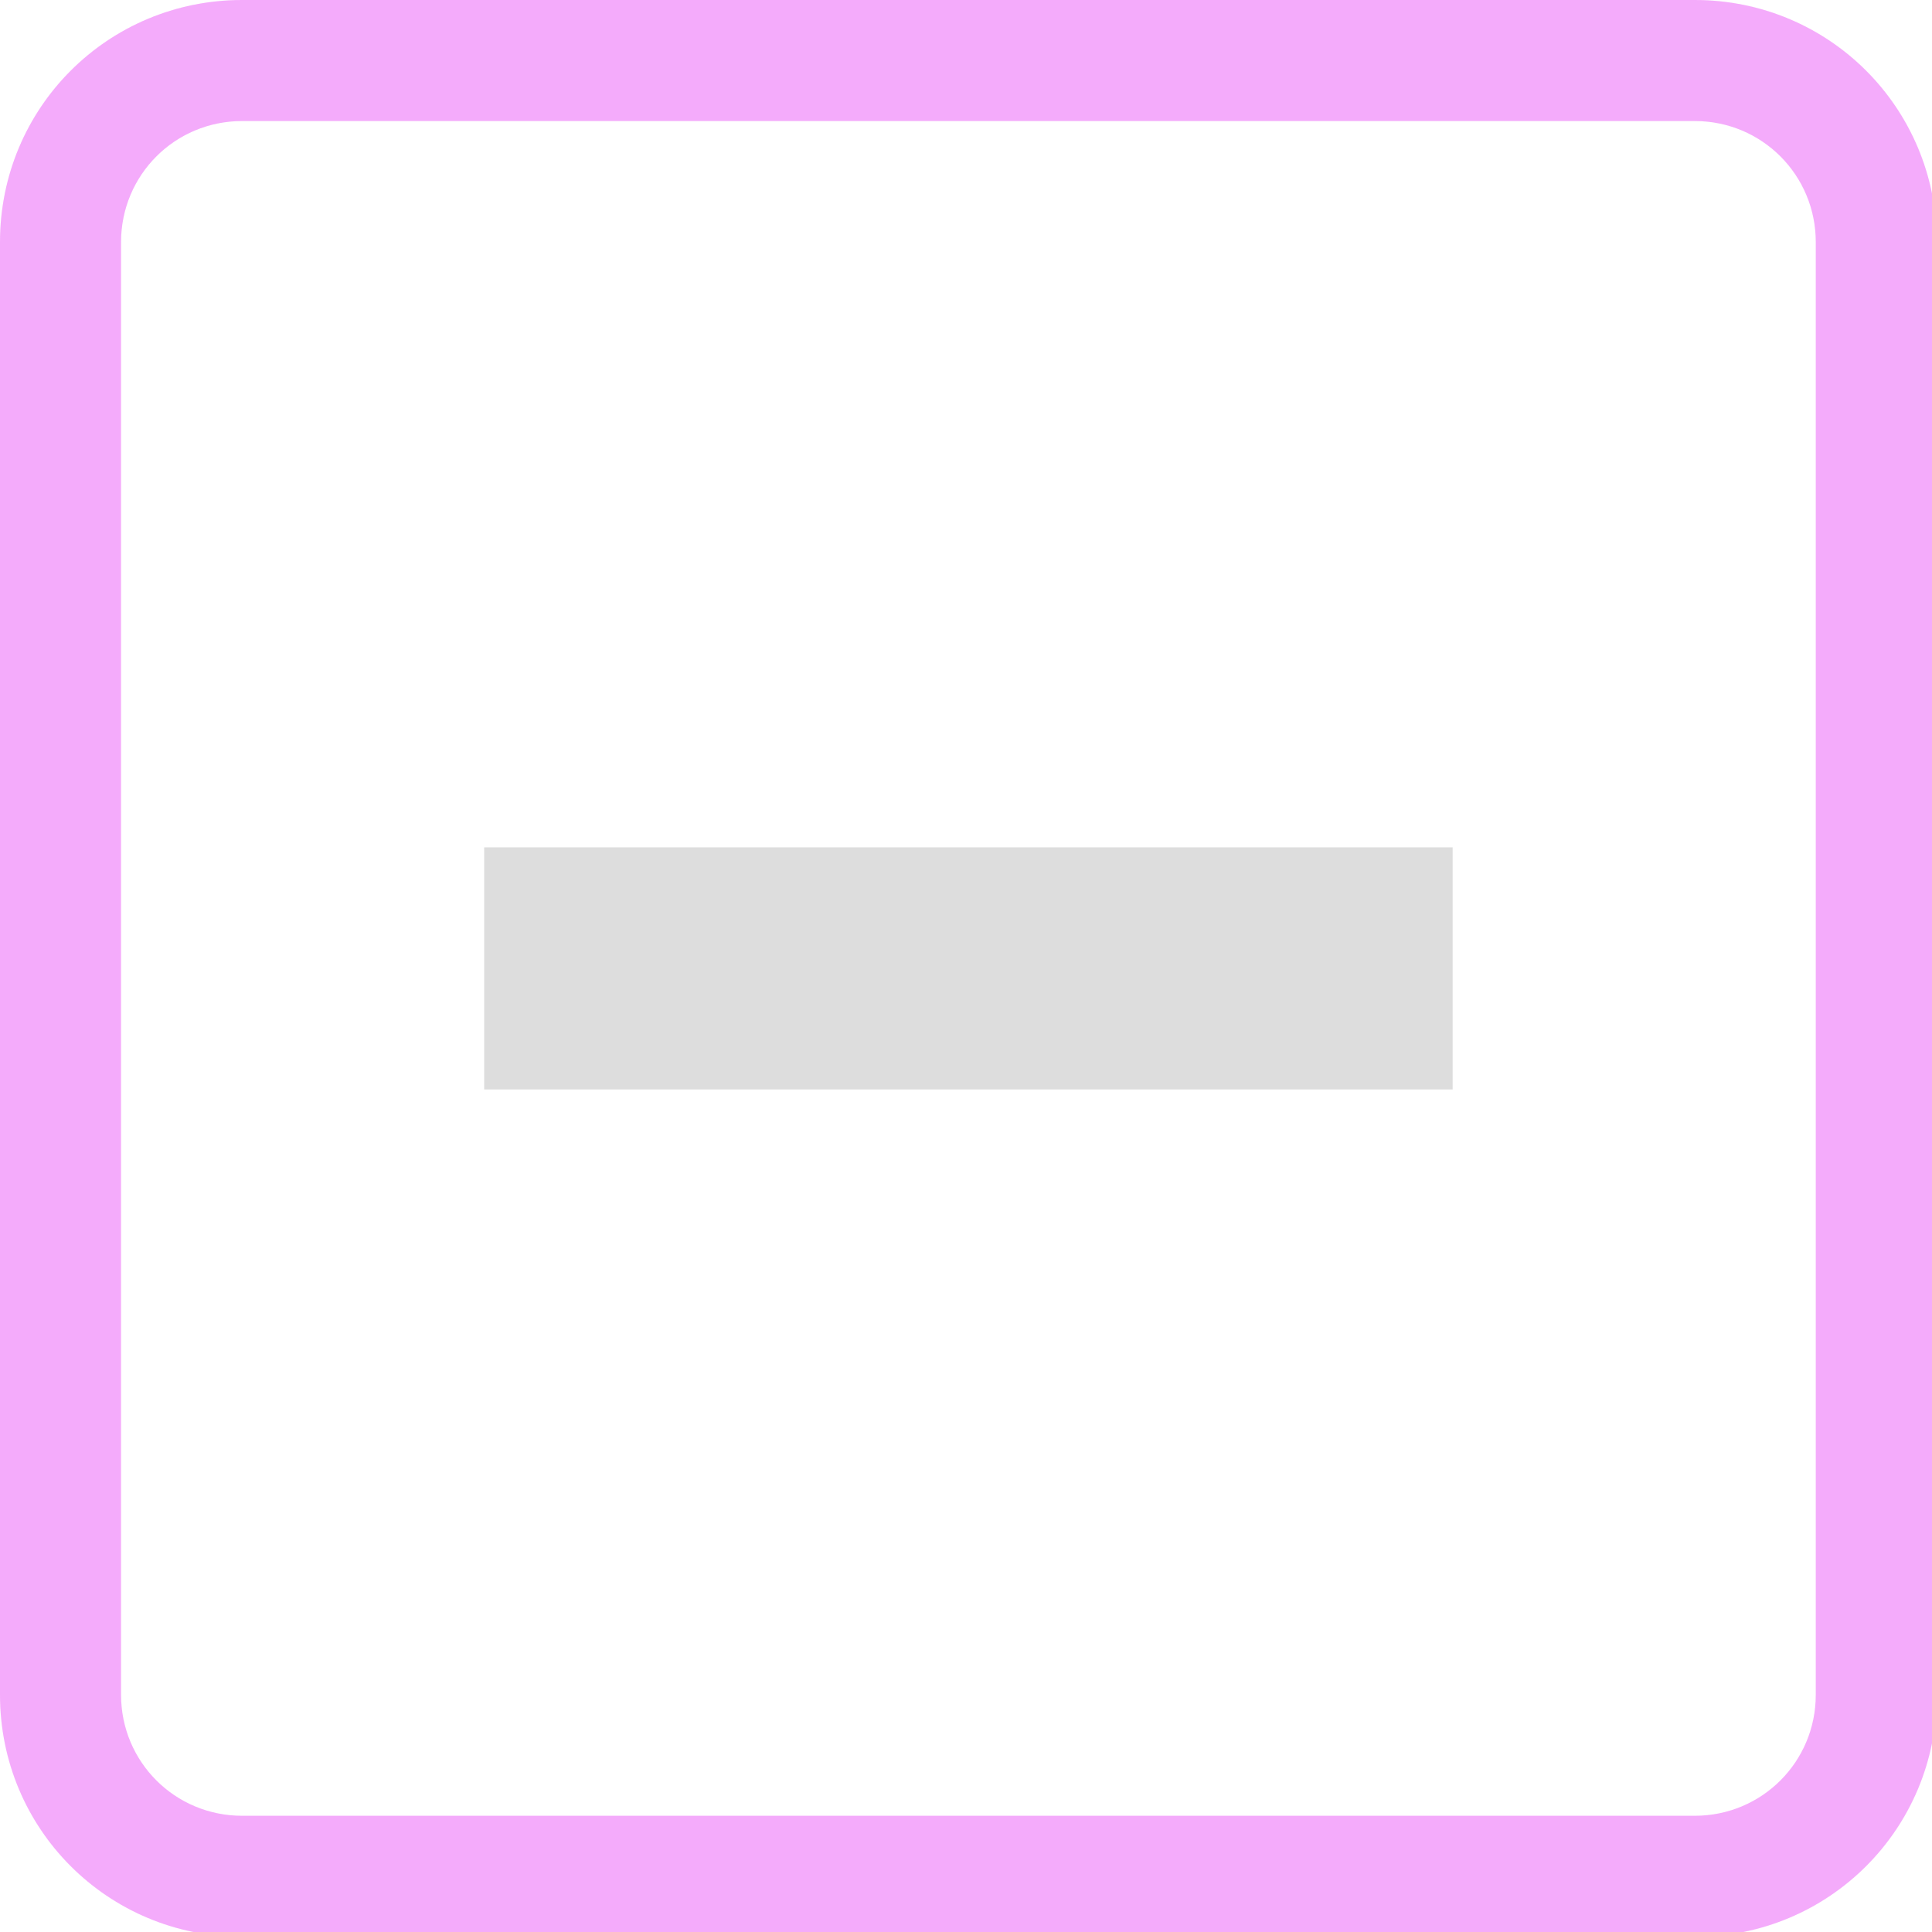
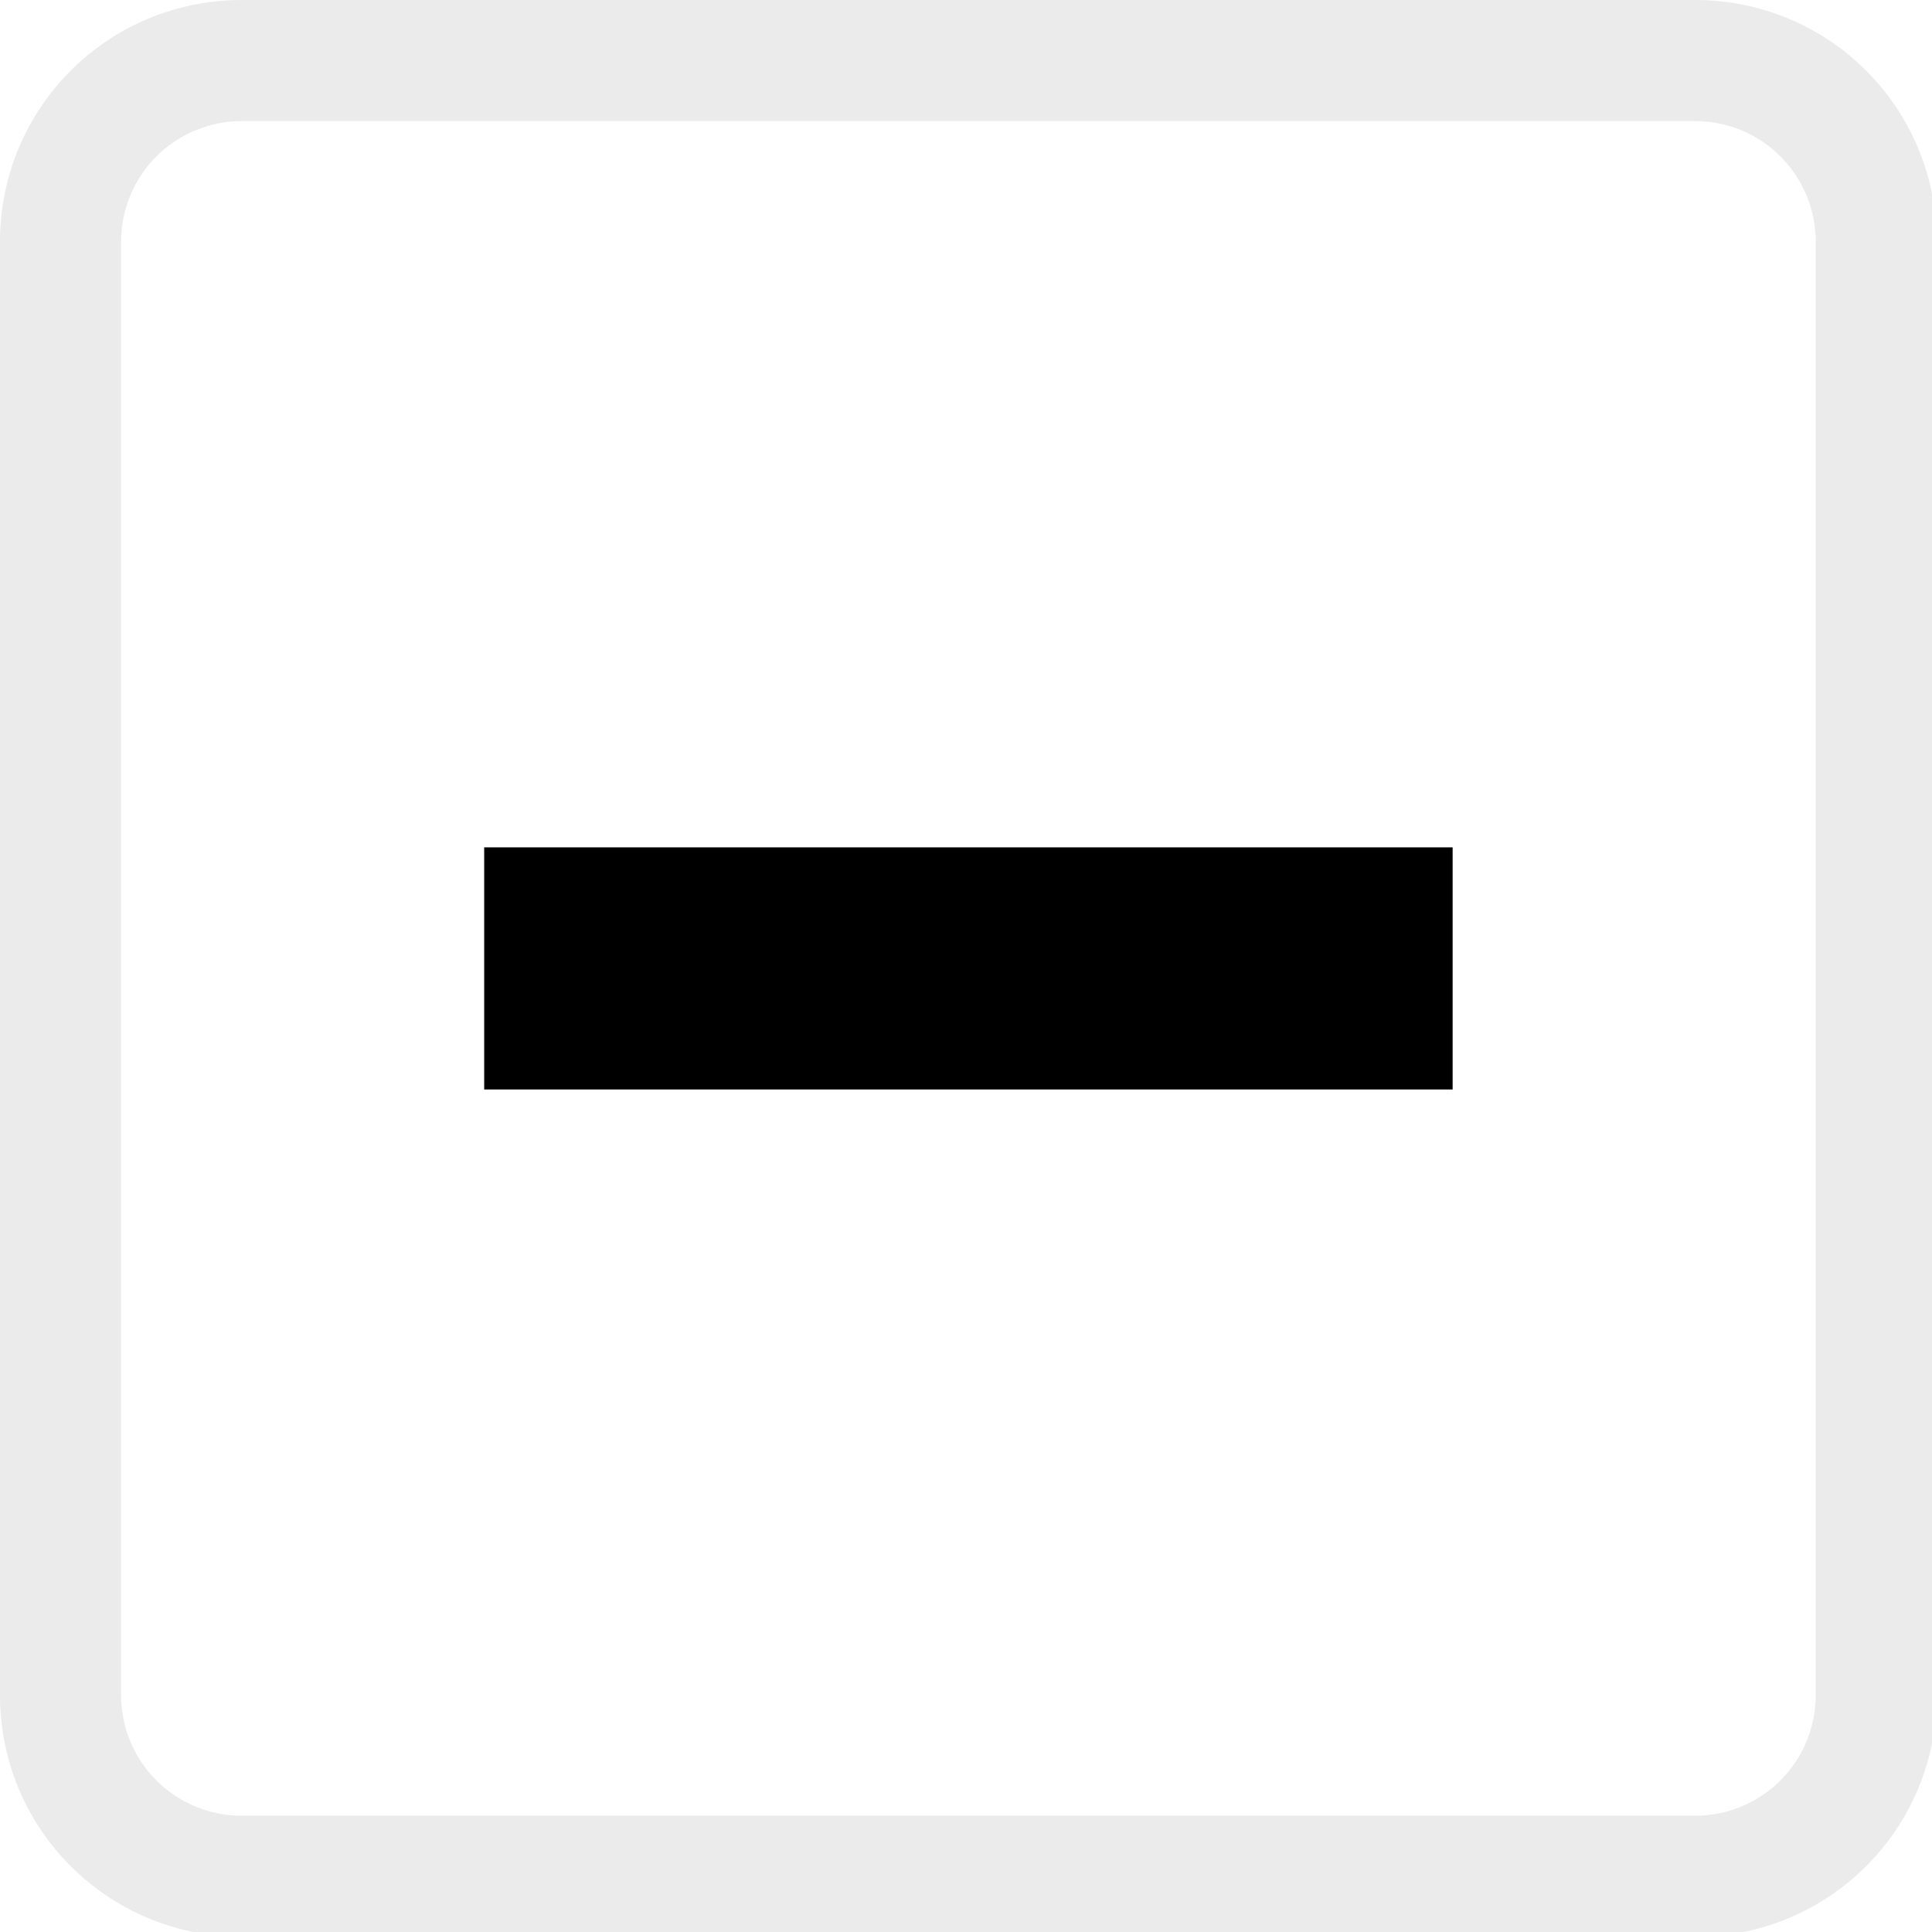
<svg xmlns="http://www.w3.org/2000/svg" width="133pt" height="133pt" viewBox="0 0 133 133" version="1.1">
  <g id="surface1">
-     <path style=" stroke:none;fill-rule:nonzero;fill:#ee6ff8;fill-opacity:0.5;" d="M 16.668 0 C 7.422 0 0 7.422 0 16.668 L 0 116.668 C 0 125.91 7.422 133.332 16.668 133.332 L 116.668 133.332 C 125.91 133.332 133.332 125.91 133.332 116.668 L 133.332 16.668 C 133.332 7.422 125.91 0 116.668 0 Z M 16.668 8.332 L 116.668 8.332 C 121.289 8.332 125 12.043 125 16.668 L 125 116.668 C 125 121.289 121.289 125 116.668 125 L 16.668 125 C 12.043 125 8.332 121.289 8.332 116.668 L 8.332 16.668 C 8.332 12.043 12.043 8.332 16.668 8.332 Z M 16.668 8.332 " />
-     <path style=" stroke:none;fill-rule:nonzero;fill:#ee6ff8;fill-opacity:0.15;" d="M 16.668 0 C 7.422 0 0 7.422 0 16.668 L 0 116.668 C 0 125.91 7.422 133.332 16.668 133.332 L 116.668 133.332 C 125.91 133.332 133.332 125.91 133.332 116.668 L 133.332 16.668 C 133.332 7.422 125.91 0 116.668 0 Z M 16.668 8.332 L 116.668 8.332 C 121.289 8.332 125 12.043 125 16.668 L 125 116.668 C 125 121.289 121.289 125 116.668 125 L 16.668 125 C 12.043 125 8.332 121.289 8.332 116.668 L 8.332 16.668 C 8.332 12.043 12.043 8.332 16.668 8.332 Z M 16.668 8.332 " />
-     <path style=" stroke:none;fill-rule:nonzero;fill:#dddddd;fill-opacity:1;" d="M 33.332 58.332 L 100 58.332 L 100 75 L 33.332 75 Z M 33.332 58.332 " />
+     <path style=" stroke:none;fill-rule:nonzero;fill:#dddddd;fill-opacity:0.5;" d="M 16.668 0 C 7.422 0 0 7.422 0 16.668 L 0 116.668 C 0 125.91 7.422 133.332 16.668 133.332 L 116.668 133.332 C 125.91 133.332 133.332 125.91 133.332 116.668 L 133.332 16.668 C 133.332 7.422 125.91 0 116.668 0 Z M 16.668 8.332 L 116.668 8.332 C 121.289 8.332 125 12.043 125 16.668 L 125 116.668 C 125 121.289 121.289 125 116.668 125 L 16.668 125 C 12.043 125 8.332 121.289 8.332 116.668 L 8.332 16.668 C 8.332 12.043 12.043 8.332 16.668 8.332 Z M 16.668 8.332 " />
+     <path style=" stroke:none;fill-rule:nonzero;fill:#dddddd;fill-opacity:0.15;" d="M 16.668 0 C 7.422 0 0 7.422 0 16.668 L 0 116.668 C 0 125.91 7.422 133.332 16.668 133.332 L 116.668 133.332 C 125.91 133.332 133.332 125.91 133.332 116.668 L 133.332 16.668 C 133.332 7.422 125.91 0 116.668 0 Z M 16.668 8.332 L 116.668 8.332 C 121.289 8.332 125 12.043 125 16.668 L 125 116.668 C 125 121.289 121.289 125 116.668 125 L 16.668 125 C 12.043 125 8.332 121.289 8.332 116.668 L 8.332 16.668 C 8.332 12.043 12.043 8.332 16.668 8.332 Z M 16.668 8.332 " />
+     <path style=" stroke:none;fill-rule:nonzero;fill:#000000;fill-opacity:1;" d="M 33.332 58.332 L 100 58.332 L 100 75 L 33.332 75 Z M 33.332 58.332 " />
  </g>
</svg>
